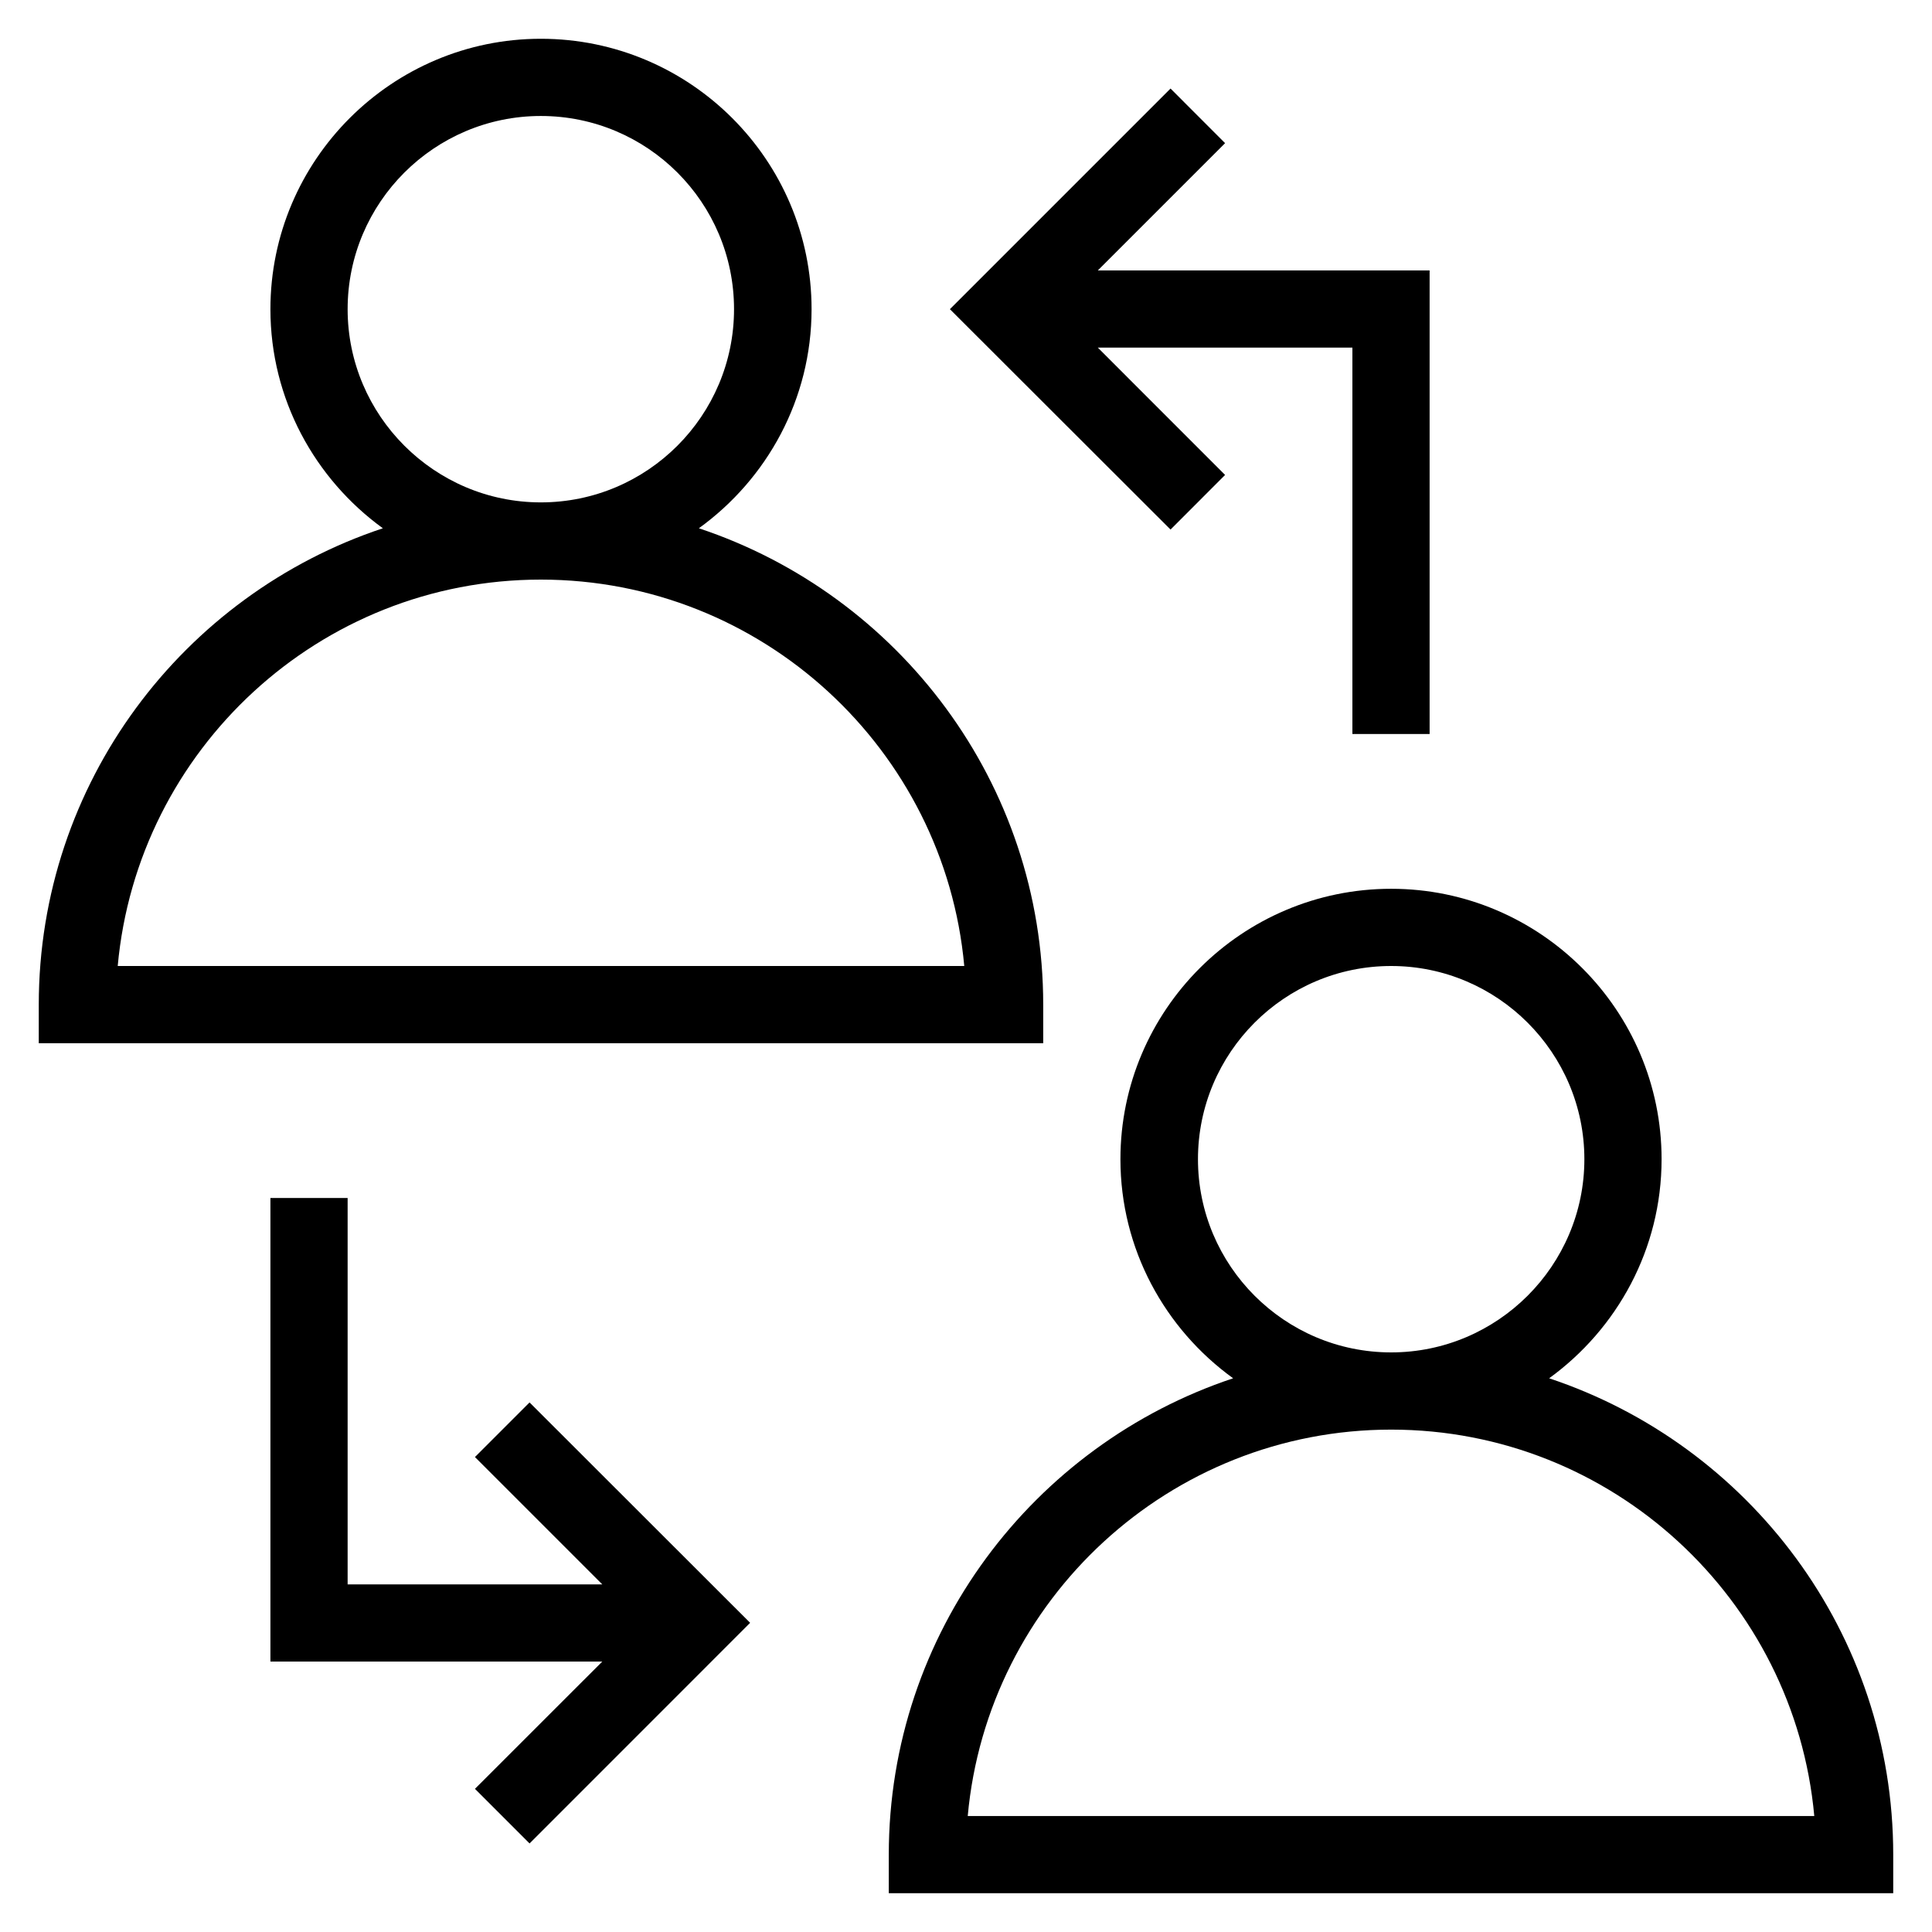
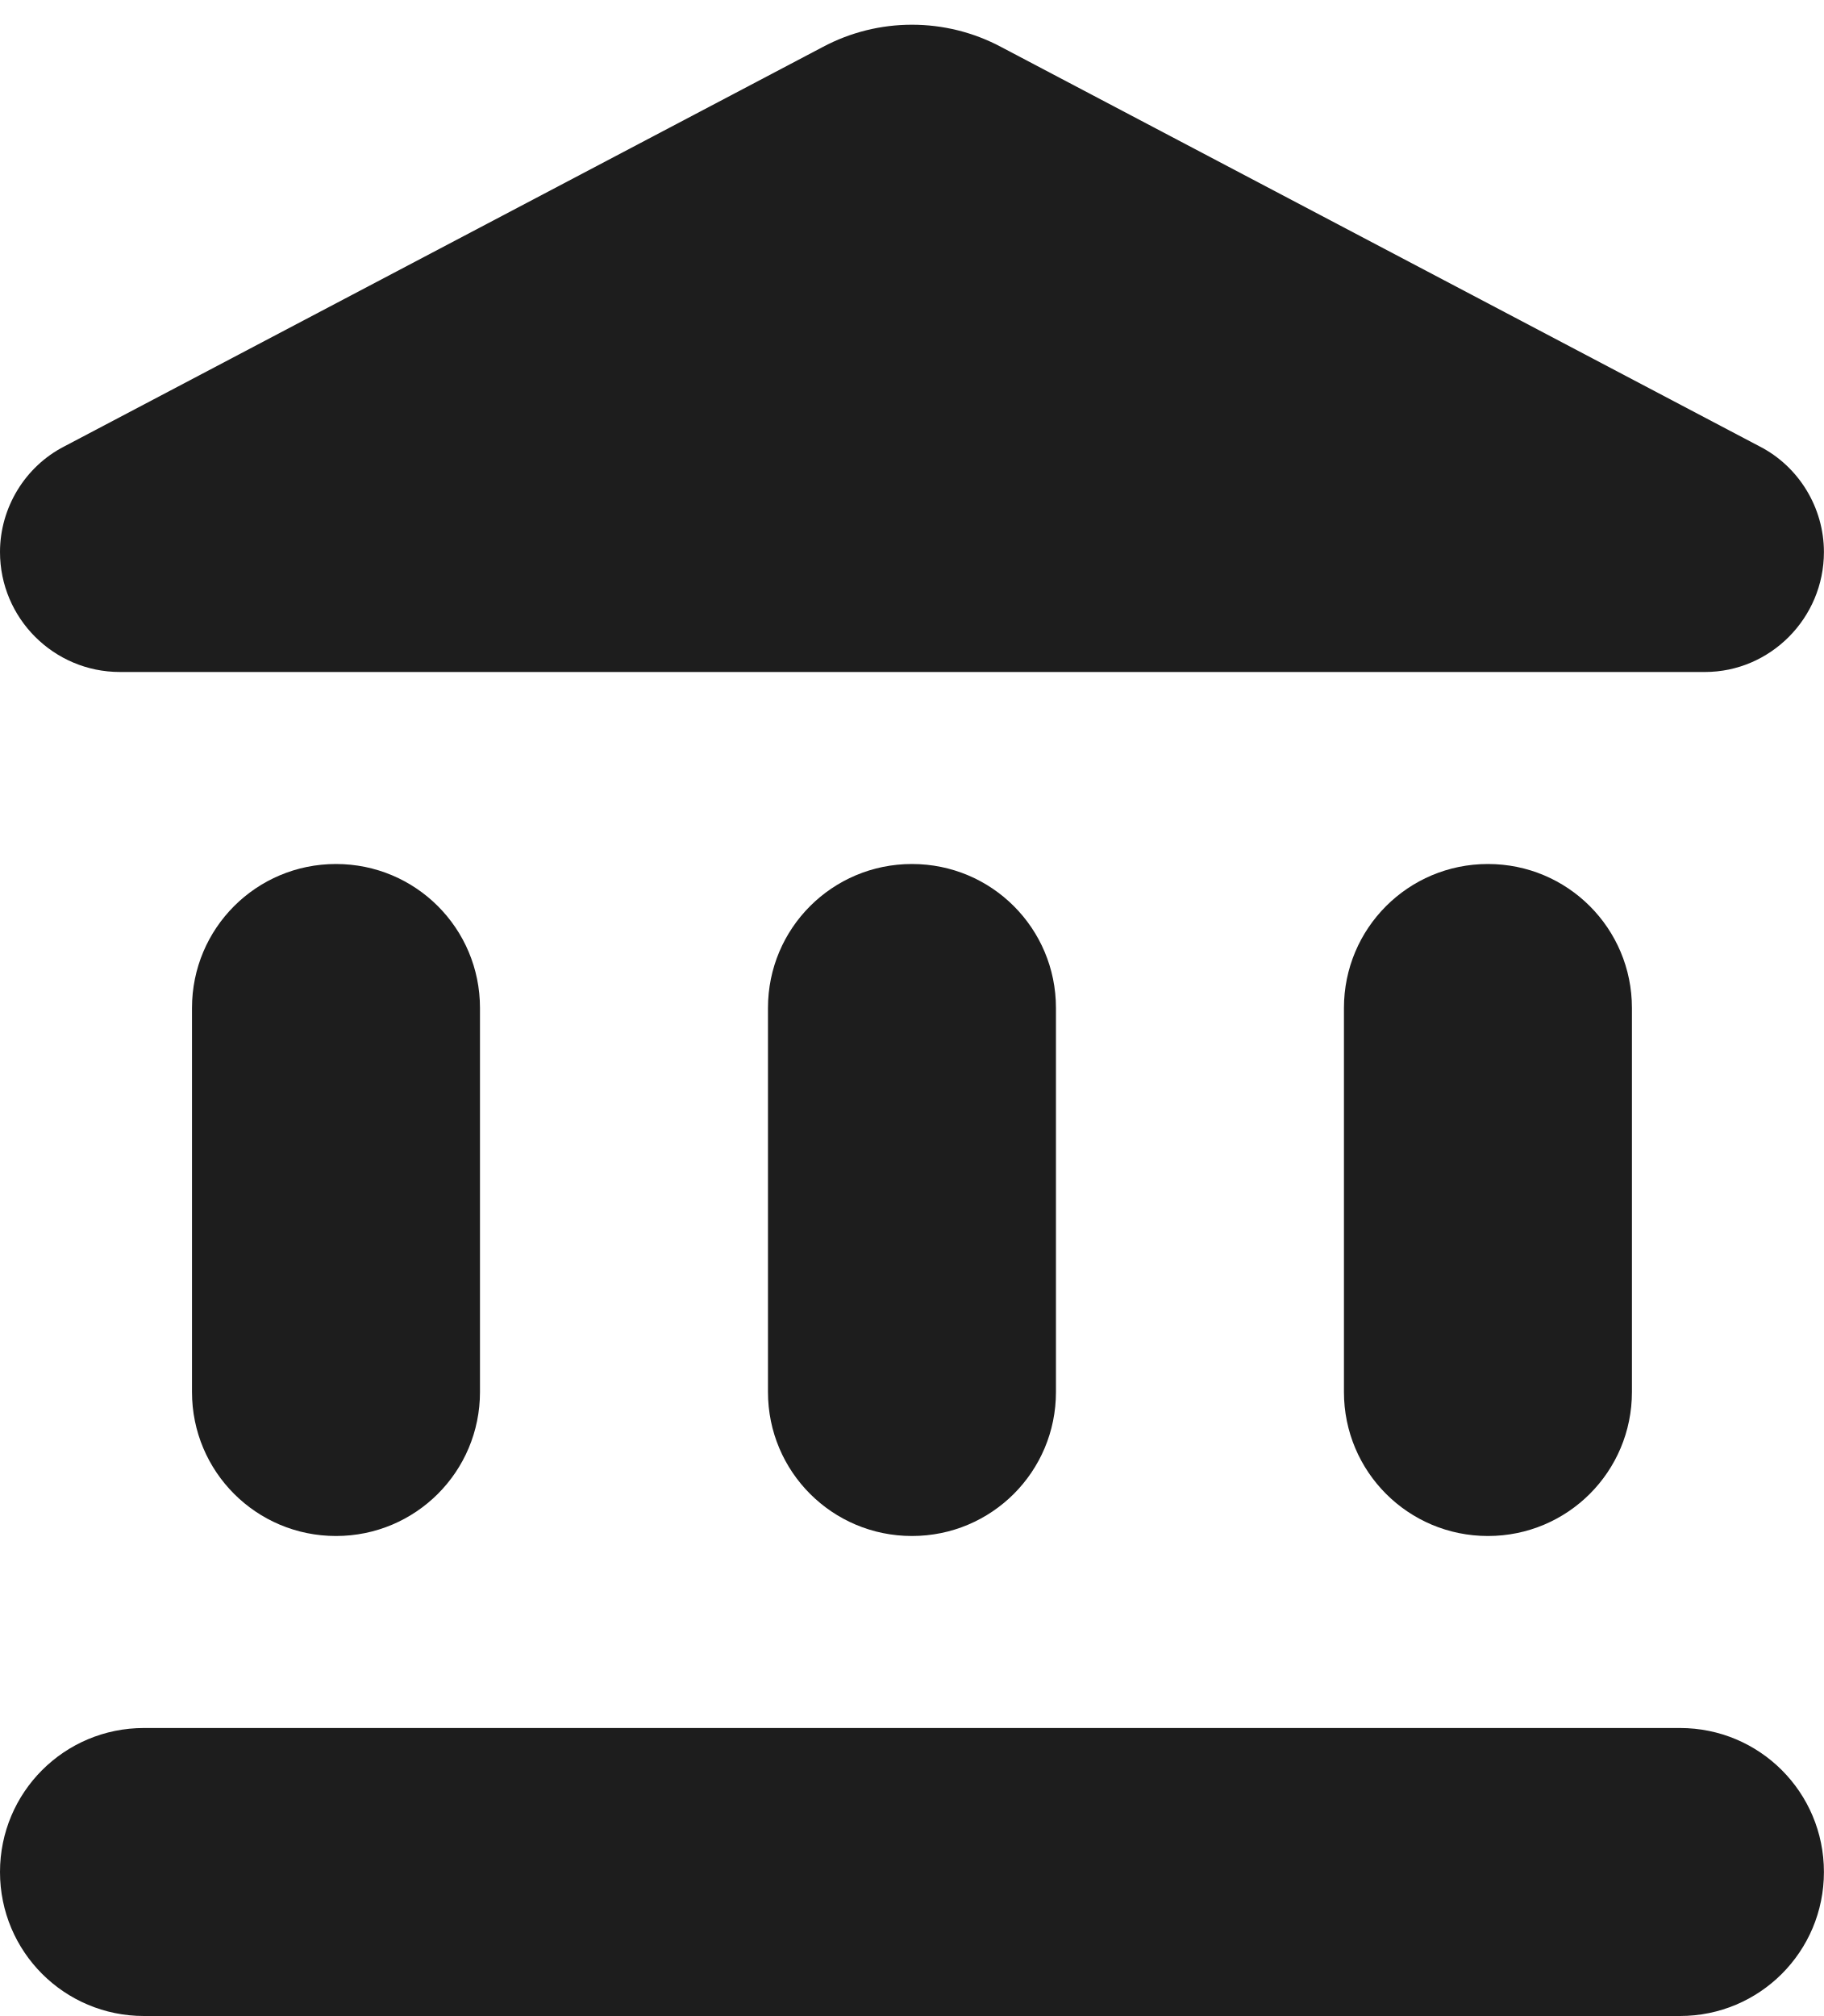
- <svg xmlns="http://www.w3.org/2000/svg" width="30px" height="30px" viewBox="0 0 30 30" version="1.1">
-   <g id="surface1">
-     <path style=" stroke:none;fill-rule:nonzero;fill:rgb(0%,0%,0%);fill-opacity:1;" d="M 16.199 15.602 C 16.199 12.156 13.953 9.234 10.852 8.203 C 11.91 7.438 12.602 6.199 12.602 4.801 C 12.602 2.484 10.715 0.602 8.398 0.602 C 6.086 0.602 4.199 2.484 4.199 4.801 C 4.199 6.199 4.891 7.438 5.945 8.203 C 2.844 9.234 0.602 12.156 0.602 15.602 L 0.602 16.199 L 16.199 16.199 Z M 5.398 4.801 C 5.398 3.145 6.746 1.801 8.398 1.801 C 10.055 1.801 11.398 3.145 11.398 4.801 C 11.398 6.453 10.055 7.801 8.398 7.801 C 6.746 7.801 5.398 6.453 5.398 4.801 Z M 1.828 15 C 2.133 11.641 4.961 9 8.398 9 C 11.836 9 14.668 11.641 14.973 15 Z M 1.828 15 " />
-     <path style=" stroke:none;fill-rule:nonzero;fill:rgb(0%,0%,0%);fill-opacity:1;" d="M 24.055 21.402 C 25.109 20.637 25.801 19.398 25.801 18 C 25.801 15.684 23.914 13.801 21.602 13.801 C 19.285 13.801 17.398 15.684 17.398 18 C 17.398 19.398 18.09 20.637 19.148 21.402 C 16.047 22.434 13.801 25.355 13.801 28.801 L 13.801 29.398 L 29.398 29.398 L 29.398 28.801 C 29.398 25.355 27.156 22.434 24.055 21.402 Z M 18.602 18 C 18.602 16.348 19.945 15 21.602 15 C 23.254 15 24.602 16.348 24.602 18 C 24.602 19.652 23.254 21 21.602 21 C 19.945 21 18.602 19.652 18.602 18 Z M 15.027 28.199 C 15.332 24.84 18.164 22.199 21.602 22.199 C 25.039 22.199 27.867 24.84 28.172 28.199 Z M 15.027 28.199 " />
-     <path style=" stroke:none;fill-rule:nonzero;fill:rgb(0%,0%,0%);fill-opacity:1;" d="M 22.199 11.398 L 22.199 4.199 L 17.047 4.199 L 19.023 2.223 L 18.176 1.375 L 14.75 4.801 L 18.176 8.223 L 19.023 7.375 L 17.047 5.398 L 21 5.398 L 21 11.398 Z M 22.199 11.398 " />
-     <path style=" stroke:none;fill-rule:nonzero;fill:rgb(0%,0%,0%);fill-opacity:1;" d="M 7.375 22.625 L 9.352 24.602 L 5.398 24.602 L 5.398 18.602 L 4.199 18.602 L 4.199 25.801 L 9.352 25.801 L 7.375 27.777 L 8.223 28.625 L 11.648 25.199 L 8.223 21.777 Z M 7.375 22.625 " />
+ <svg xmlns="http://www.w3.org/2000/svg" width="19px" height="21px" viewBox="0 0 19 21" version="1.1">
+   <g id="Icons" stroke="none" stroke-width="1" fill="none" fill-rule="evenodd">
+     <g id="Rounded" transform="translate(-170, -155)">
+       <g id="Action" transform="translate(100, 100)">
+         <g id="-Round-/-Action-/-account_balance" transform="translate(68, 54)">
+           <g>
+             <polygon id="Path" points="0 0 24 0 24 24 0 24" />
+             <path d="M4,11.5 L4,15.5 C4,16.33 4.67,17 5.5,17 C6.33,17 7,16.33 7,15.5 L7,11.5 C7,10.67 6.33,10 5.5,10 C4.67,10 4,10.67 4,11.5 Z M10,11.5 L10,15.5 C10,16.33 10.67,17 11.5,17 C12.33,17 13,16.33 13,15.5 L13,11.5 C13,10.67 12.33,10 11.5,10 C10.67,10 10,10.67 10,11.5 Z M3.5,22 L19.5,22 C20.33,22 21,21.33 21,20.5 C21,19.67 20.33,19 19.5,19 L3.5,19 C2.67,19 2,19.67 2,20.5 C2,21.33 2.67,22 3.5,22 Z M16,11.5 L16,15.5 C16,16.33 16.67,17 17.5,17 C18.33,17 19,16.33 19,15.5 L19,11.5 C19,10.67 18.33,10 17.5,10 C16.67,10 16,10.67 16,11.5 Z M10.57,1.49 L2.67,5.65 C2.26,5.86 2,6.29 2,6.75 C2,7.44 2.56,8 3.25,8 L19.76,8 C20.44,8 21,7.44 21,6.75 C21,6.29 20.74,5.86 20.33,5.65 L12.43,1.49 C11.85,1.18 11.15,1.18 10.57,1.49 Z" id="🔹Icon-Color" fill="#1D1D1D" />
+           </g>
+         </g>
+       </g>
+     </g>
  </g>
</svg>
